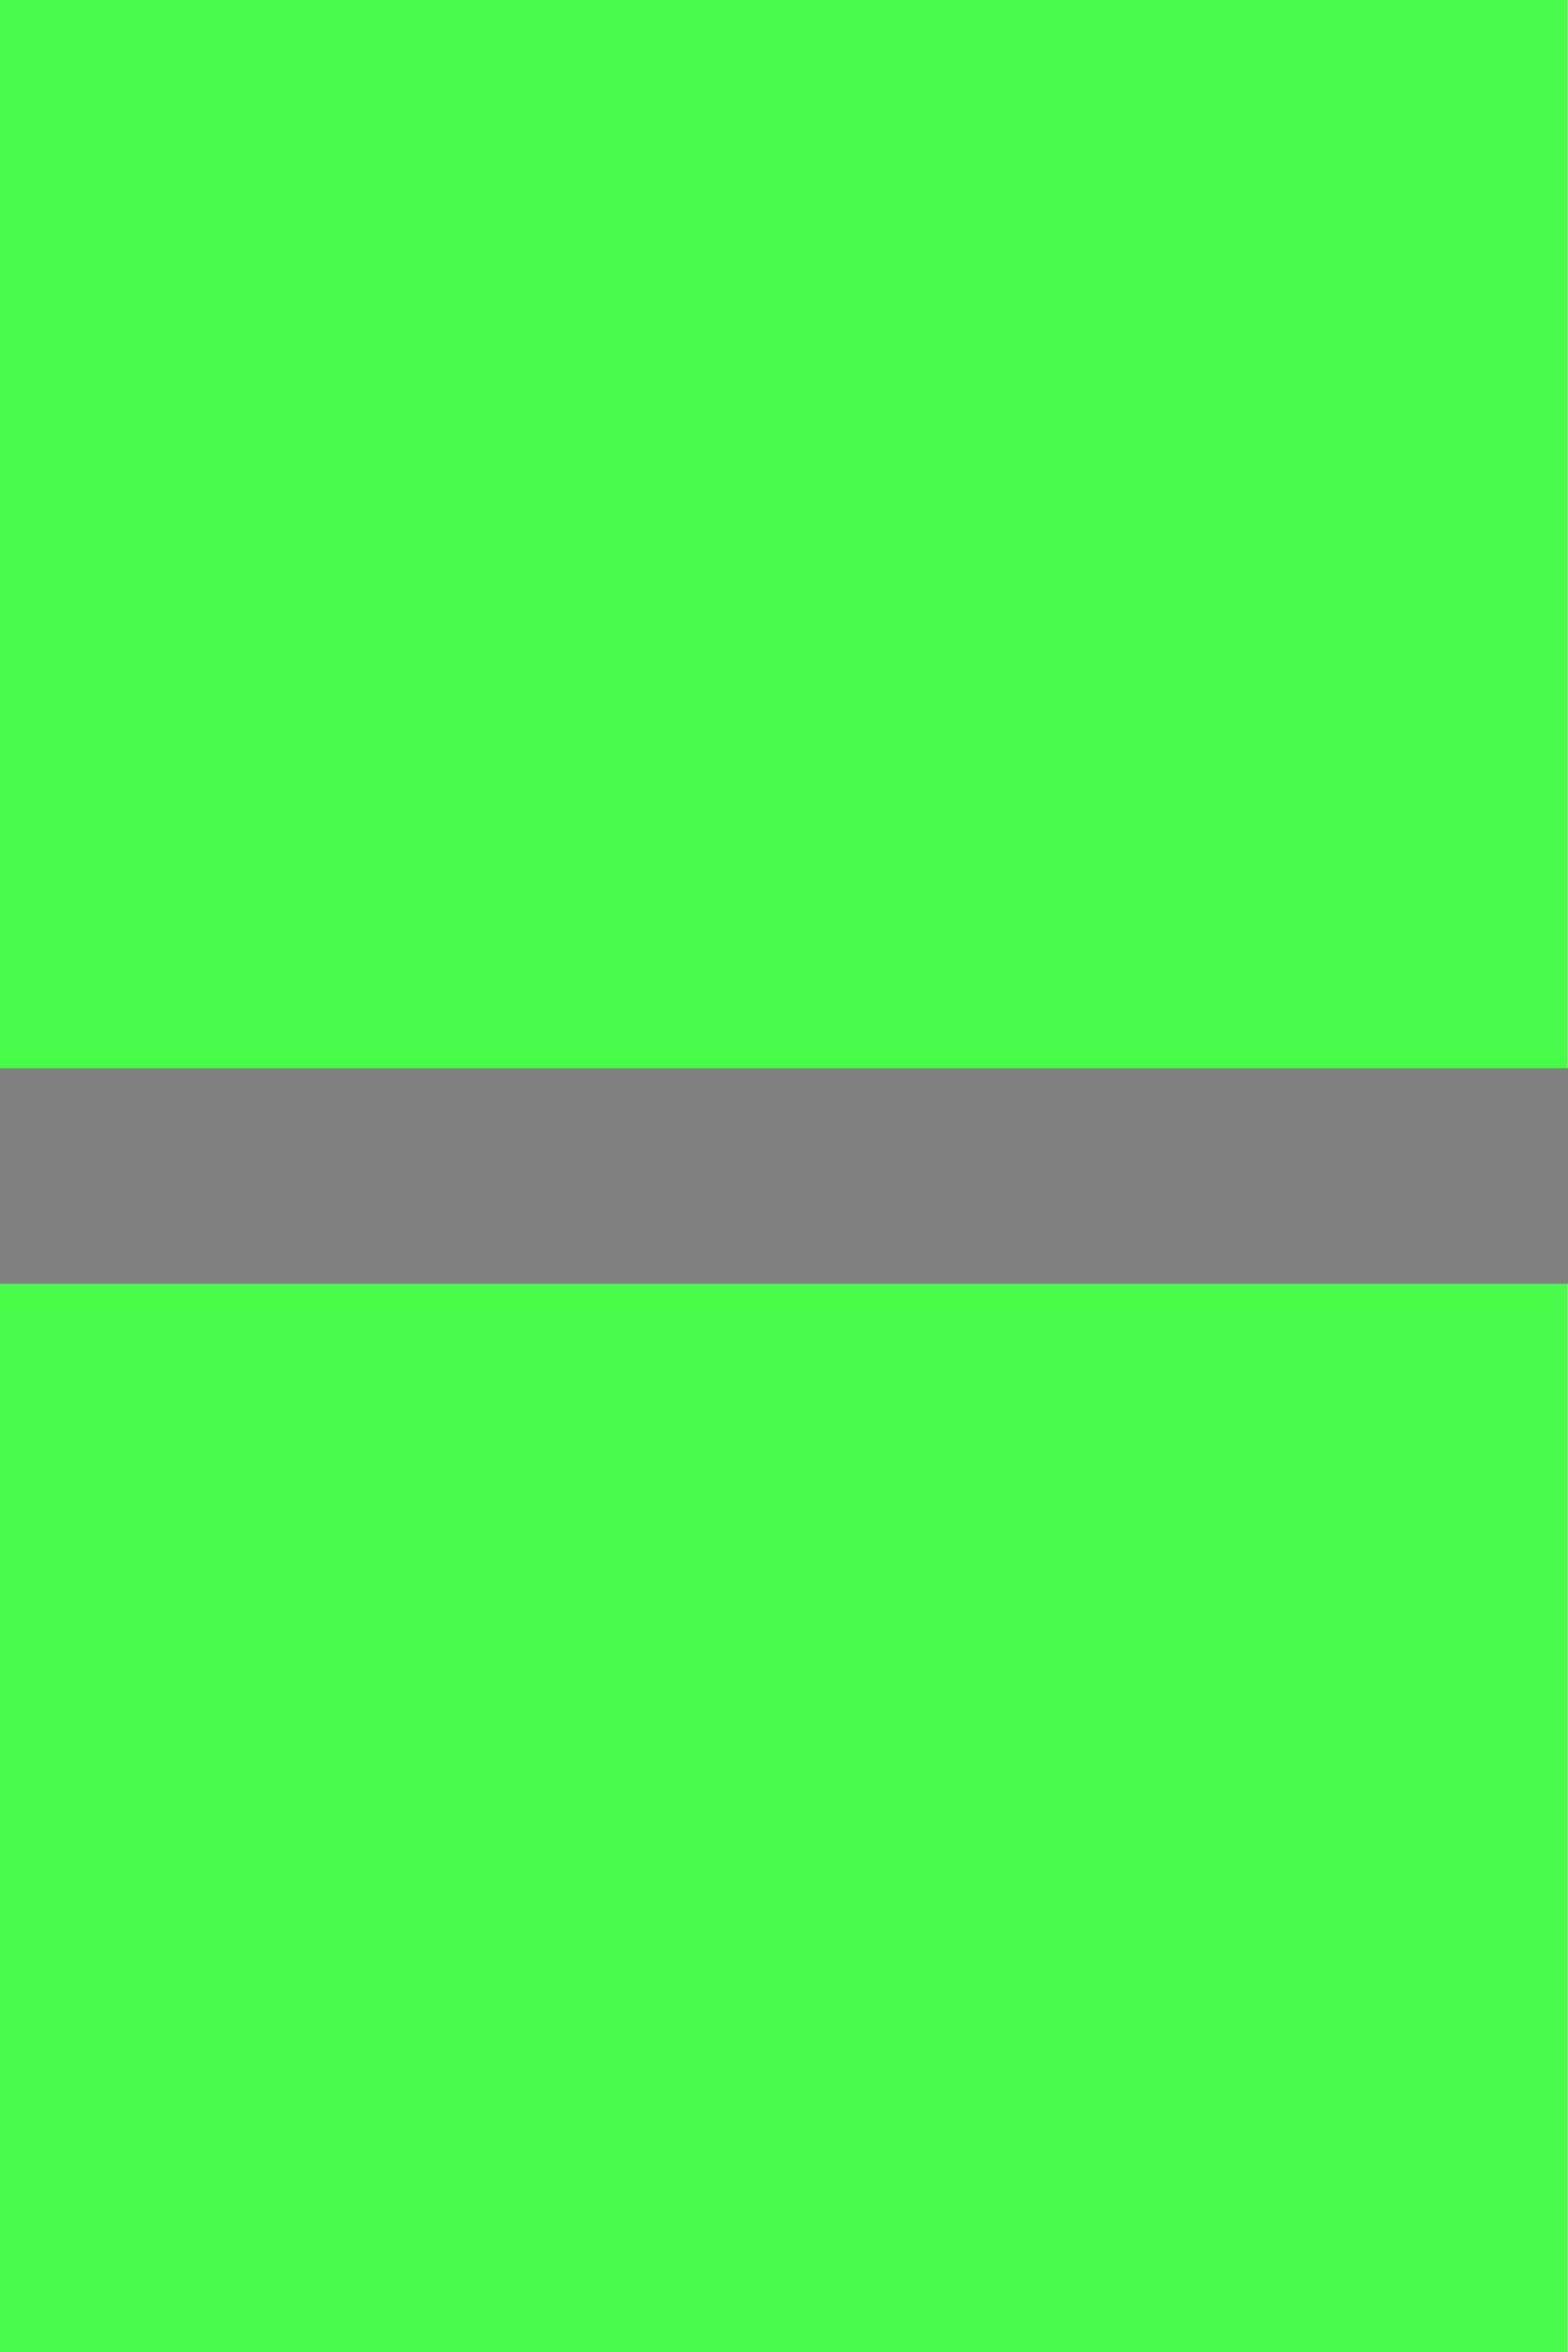
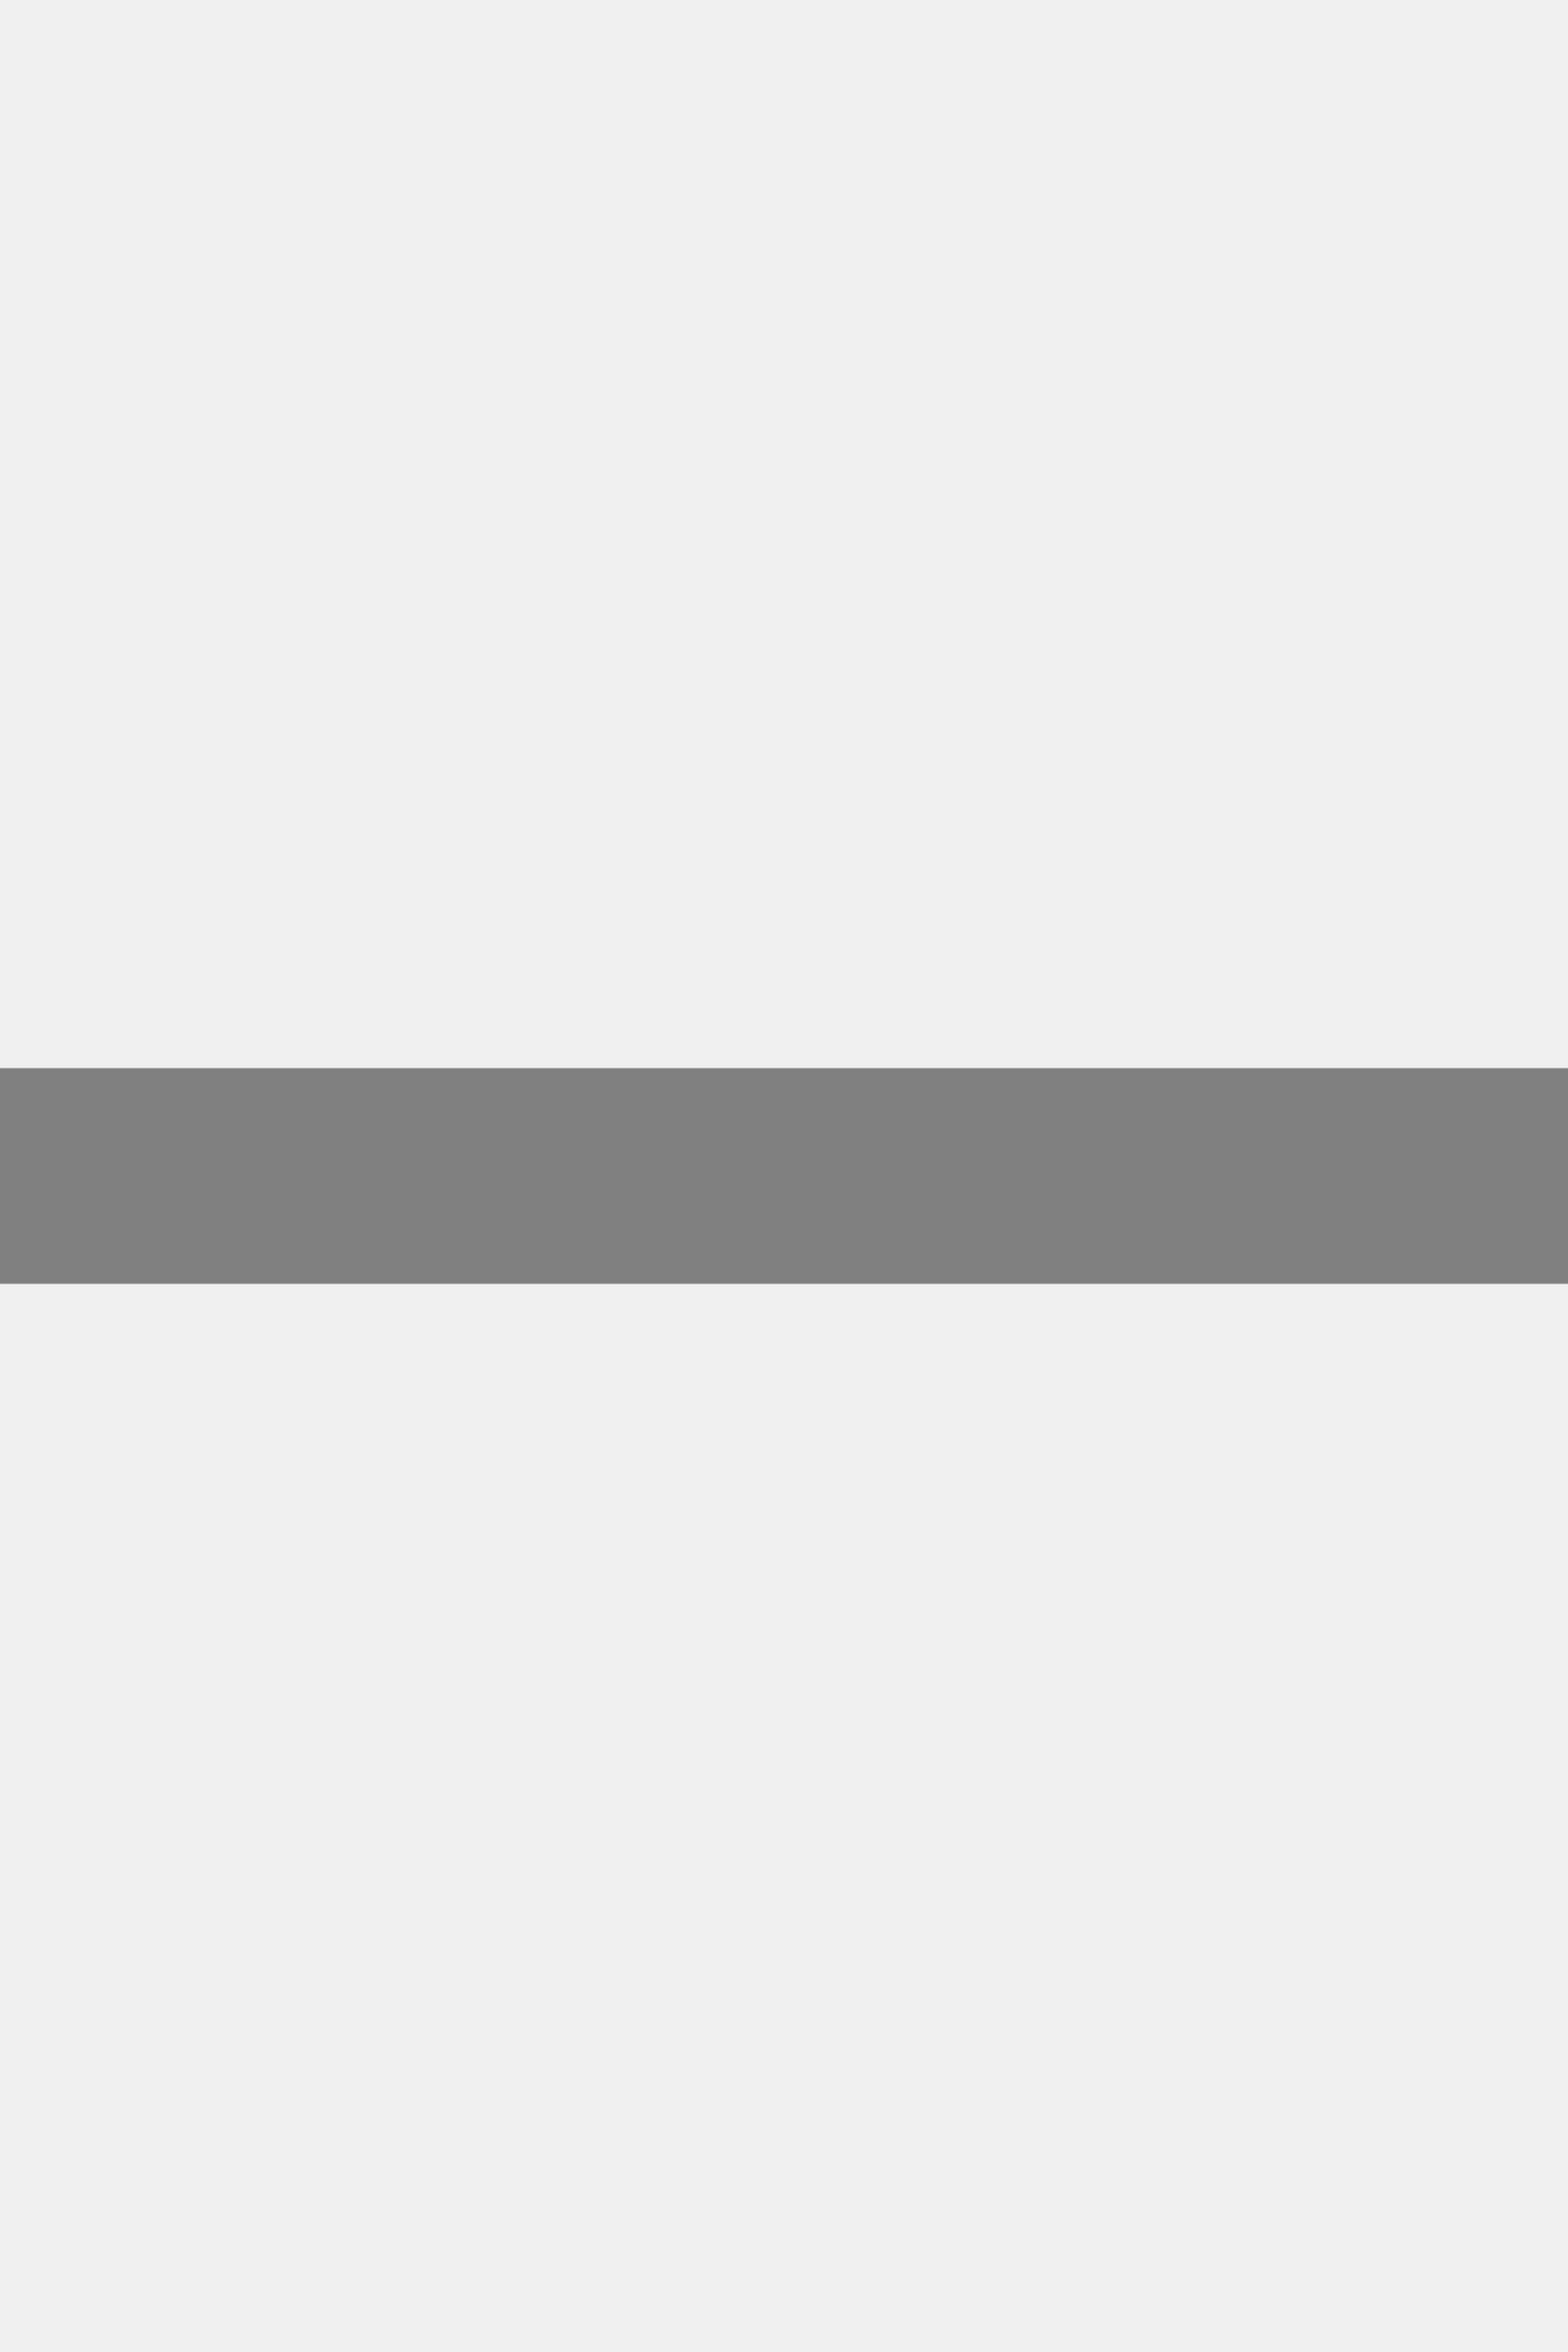
<svg xmlns="http://www.w3.org/2000/svg" height="12" viewBox="0 0 8 12" width="8">
-   <g id="back_color_VC" transform="" visibility="visible">
+   <g id="back_color_VC" transform="" visibility="hidden">
    <rect fill="#00FF00" height="12" opacity="0.7" stroke="none" width="8" />
  </g>
  <g id="back_color_PC" visibility="hidden">
    <rect fill="white" height="12" opacity="0.7" stroke="none" width="8" />
  </g>
  <g fill="none" id="rail" stroke="gray" stroke-width="1.1">
    <line stroke-linecap="round" x1="0" x2="8" y1="6" y2="6" />
  </g>
</svg>
